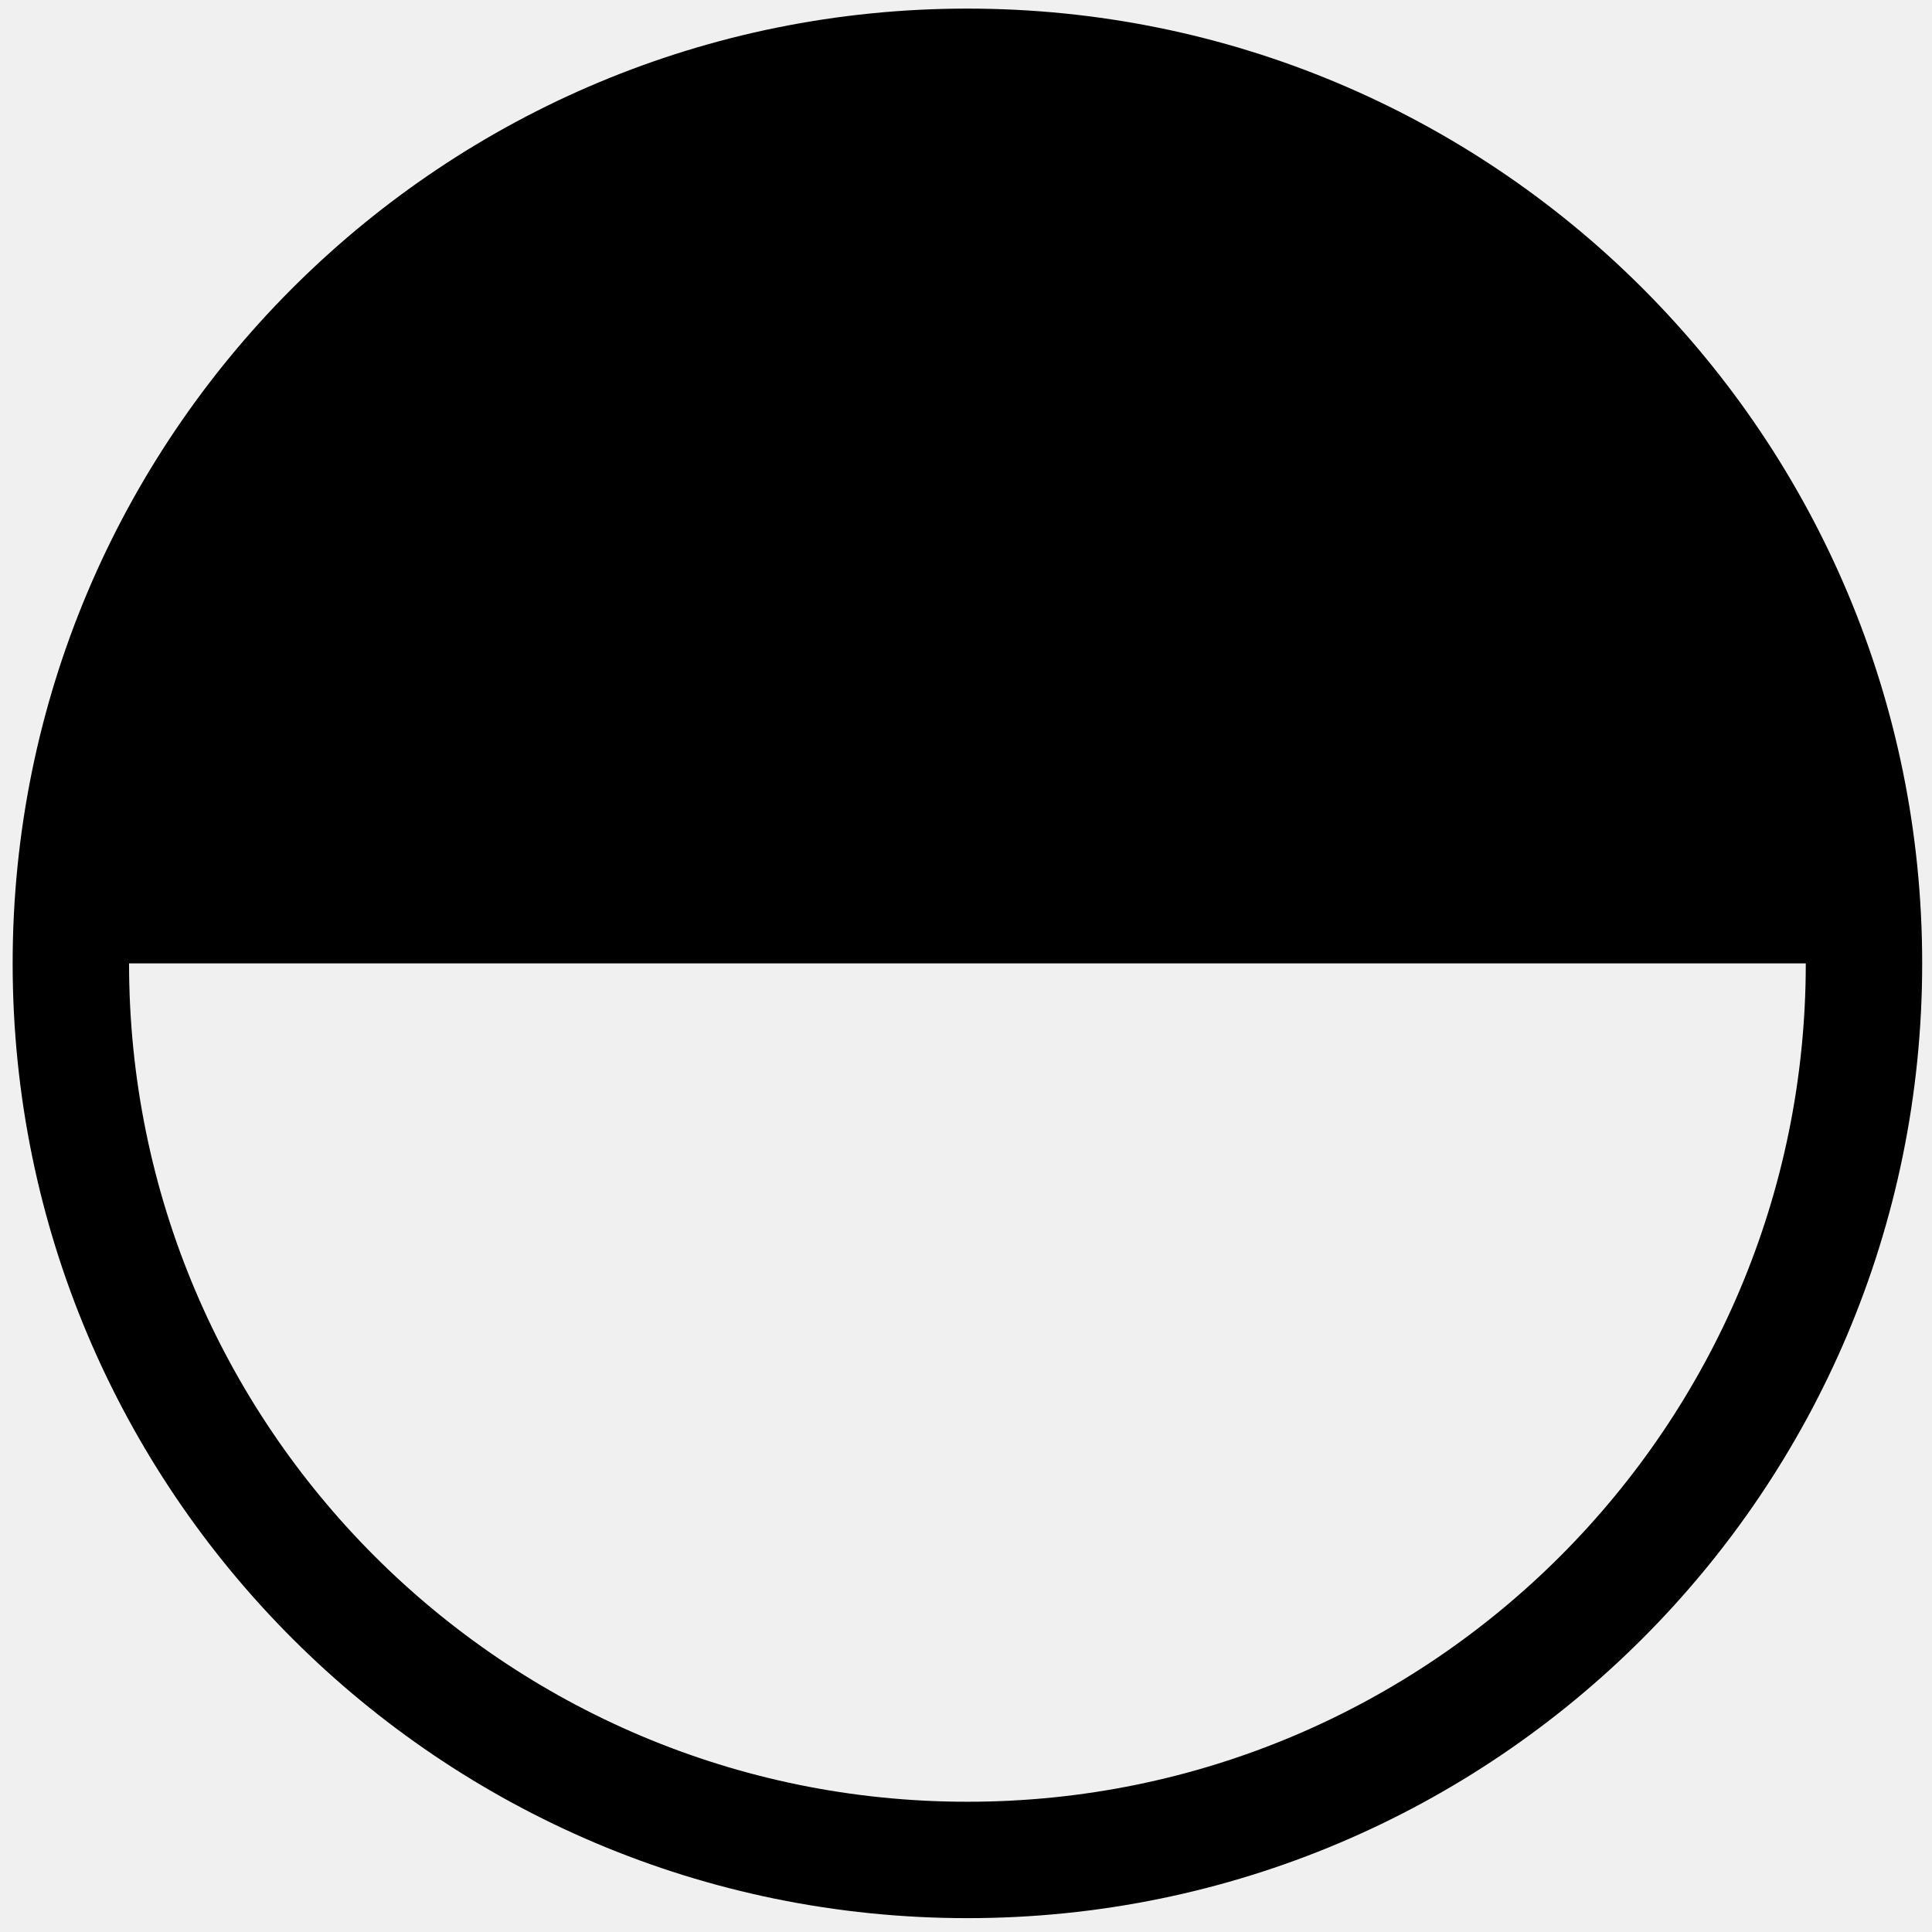
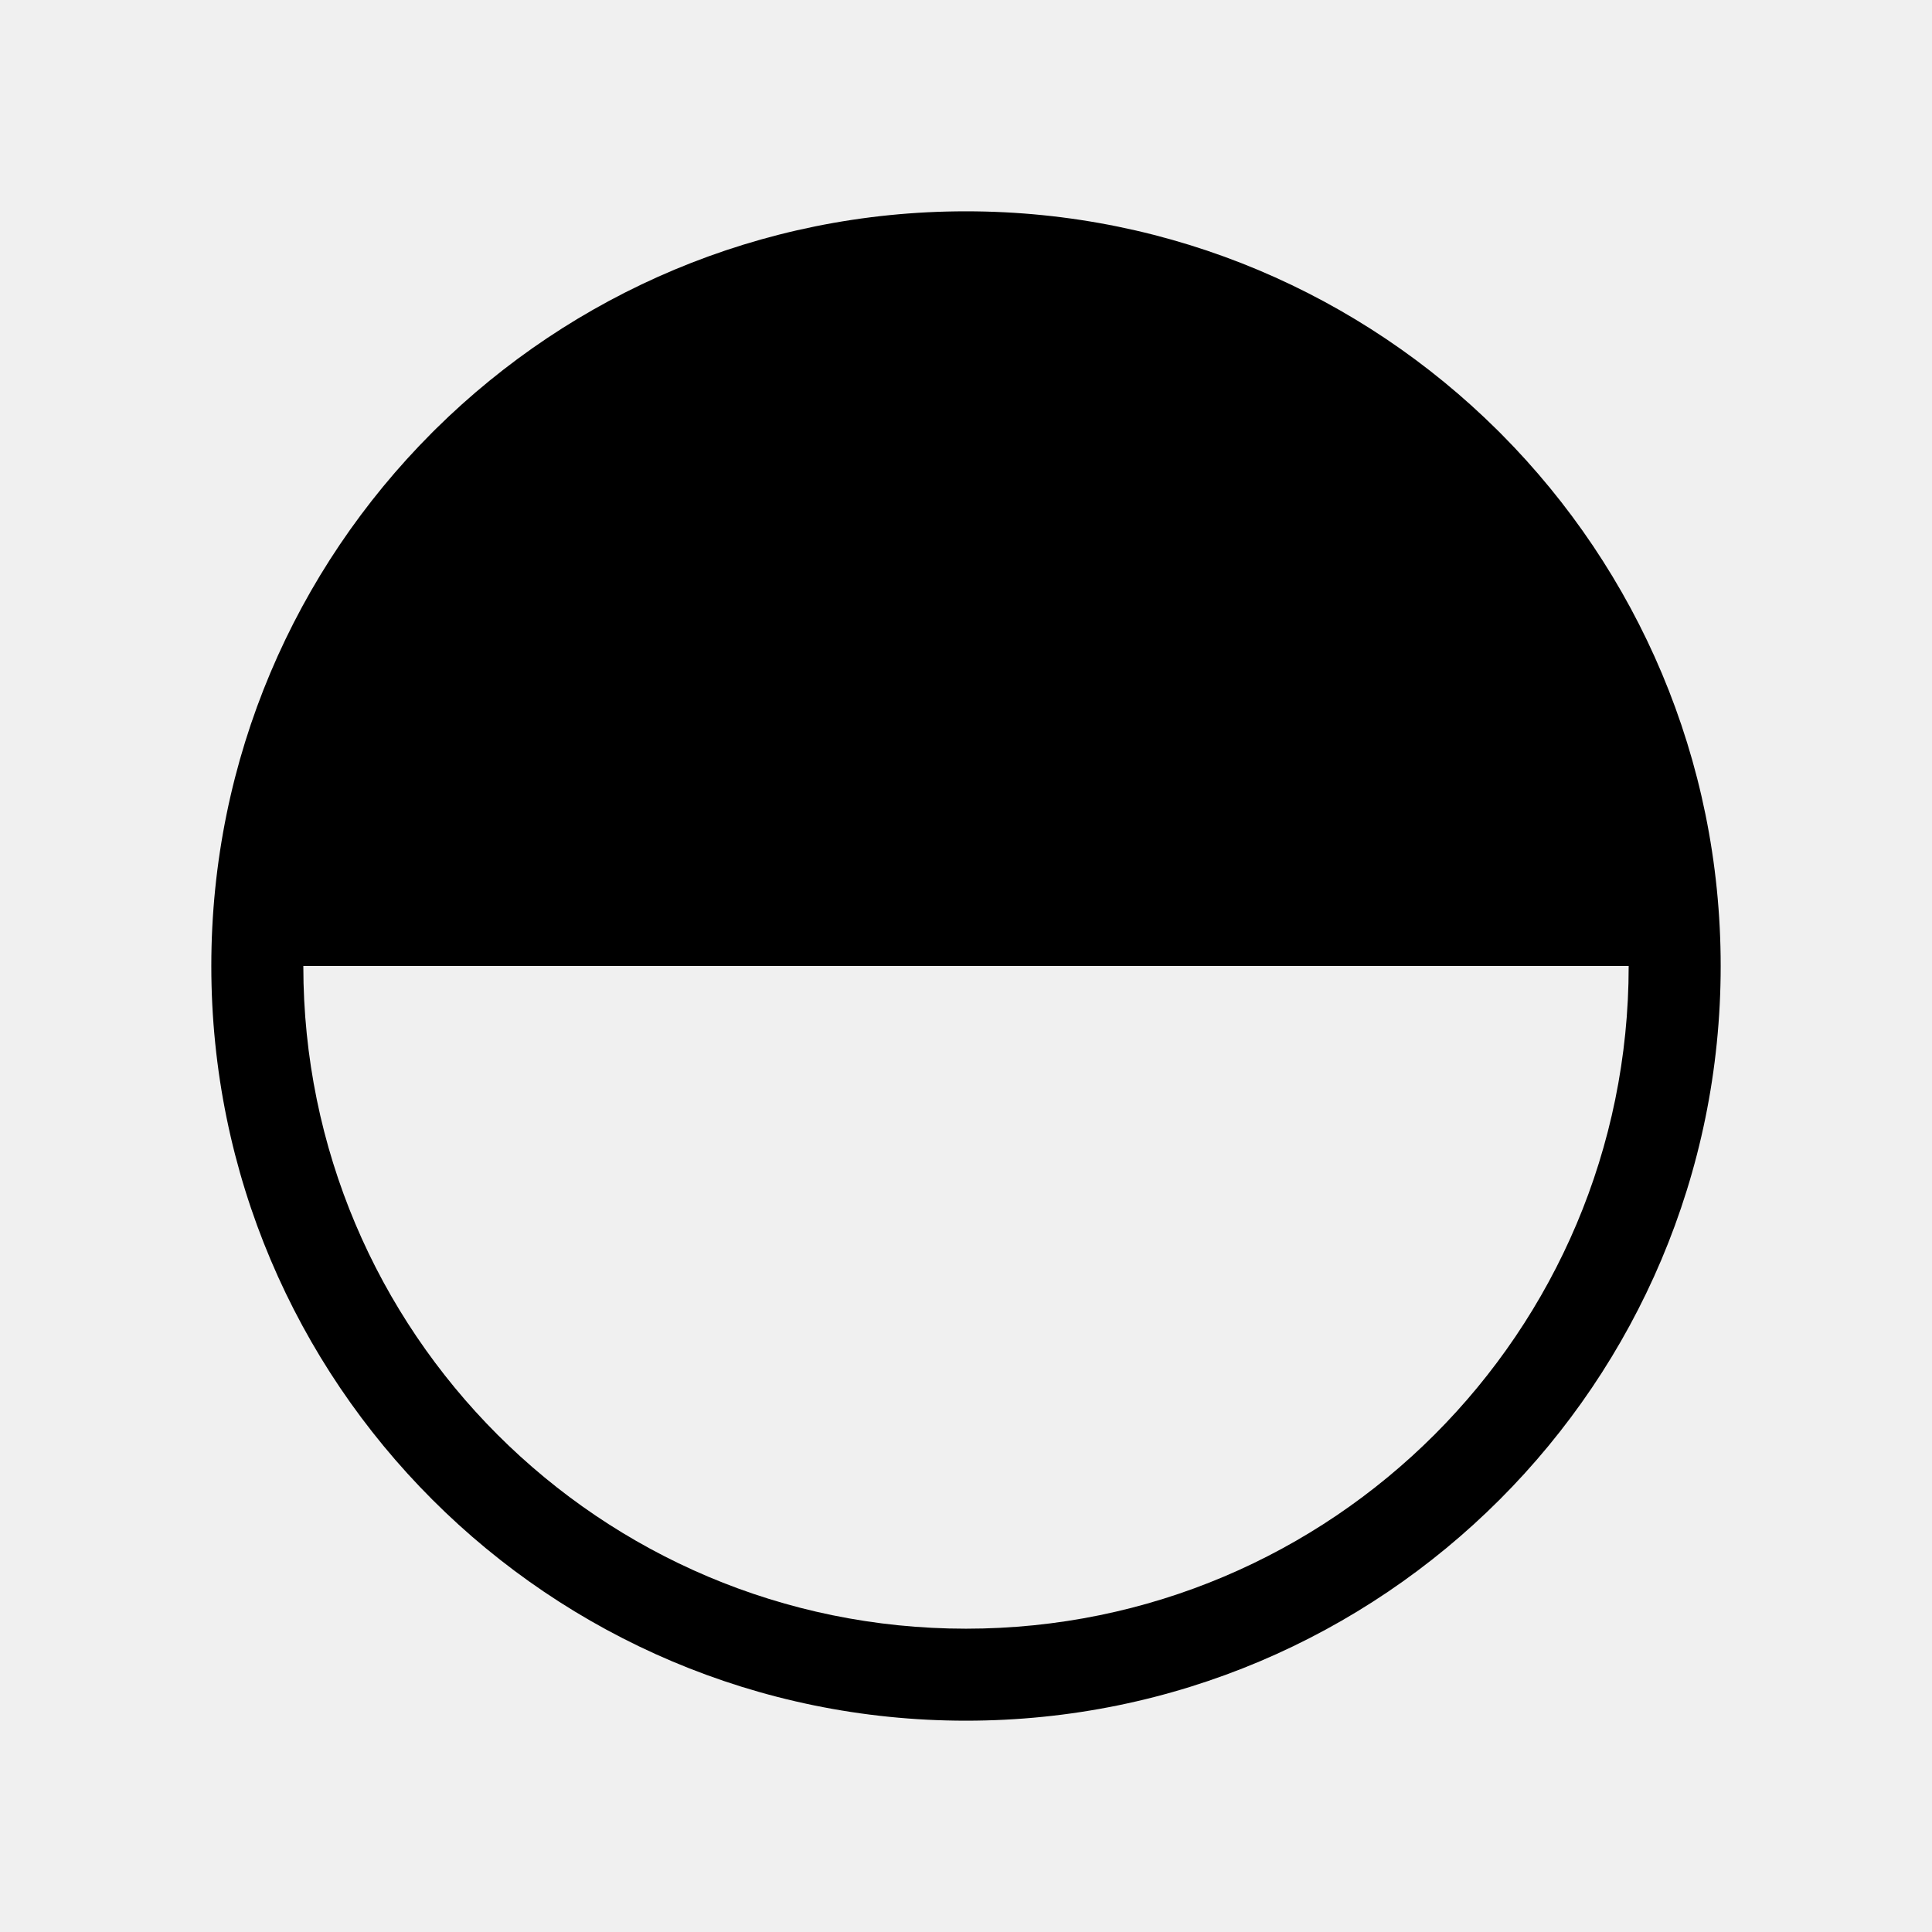
<svg xmlns="http://www.w3.org/2000/svg" width="128" height="128" viewBox="0 0 128 128" fill="none">
-   <g clip-path="url(#clip0_400_356)">
-     <path fill-rule="evenodd" clip-rule="evenodd" d="M119.638 63.826C119.638 94.502 94.77 119.371 64.094 119.371C33.418 119.371 8.55 94.502 8.55 63.826H64.094H119.638ZM127.35 63.826C127.35 98.761 99.029 127.082 64.094 127.082C29.159 127.082 0.838 98.761 0.838 63.826C0.838 46.389 7.894 30.6 19.306 19.157C19.326 19.137 19.346 19.117 19.366 19.098C19.377 19.087 19.388 19.075 19.399 19.064C19.489 18.975 19.578 18.886 19.668 18.797C31.091 7.527 46.78 0.57 64.094 0.57C81.475 0.57 97.219 7.58 108.652 18.927C108.709 18.984 108.766 19.041 108.823 19.098C108.88 19.155 108.936 19.212 108.993 19.269C120.34 30.702 127.35 46.446 127.35 63.826Z" fill="black" />
-   </g>
-   <defs>
-     <clipPath id="clip0_400_356">
-       <rect width="127.5" height="127.5" fill="white" />
-     </clipPath>
-   </defs>
+   <path fill-rule="evenodd" clip-rule="evenodd" d="M107.904 64C107.904 88.248 88.248 107.905 64 107.905C39.752 107.905 20.096 88.248 20.096 64H64H107.904ZM114 64C114 91.614 91.614 114 64 114C36.386 114 14 91.614 14 64C14 50.217 19.577 37.736 28.598 28.692C28.613 28.676 28.629 28.66 28.645 28.645C28.654 28.636 28.662 28.627 28.671 28.618C28.742 28.548 28.813 28.477 28.884 28.407C37.913 19.498 50.314 14 64 14C77.738 14 90.183 19.541 99.22 28.51C99.265 28.555 99.31 28.6 99.356 28.645C99.4 28.69 99.445 28.735 99.49 28.78C108.459 37.817 114 50.261 114 64Z" fill="black" />
</svg>
